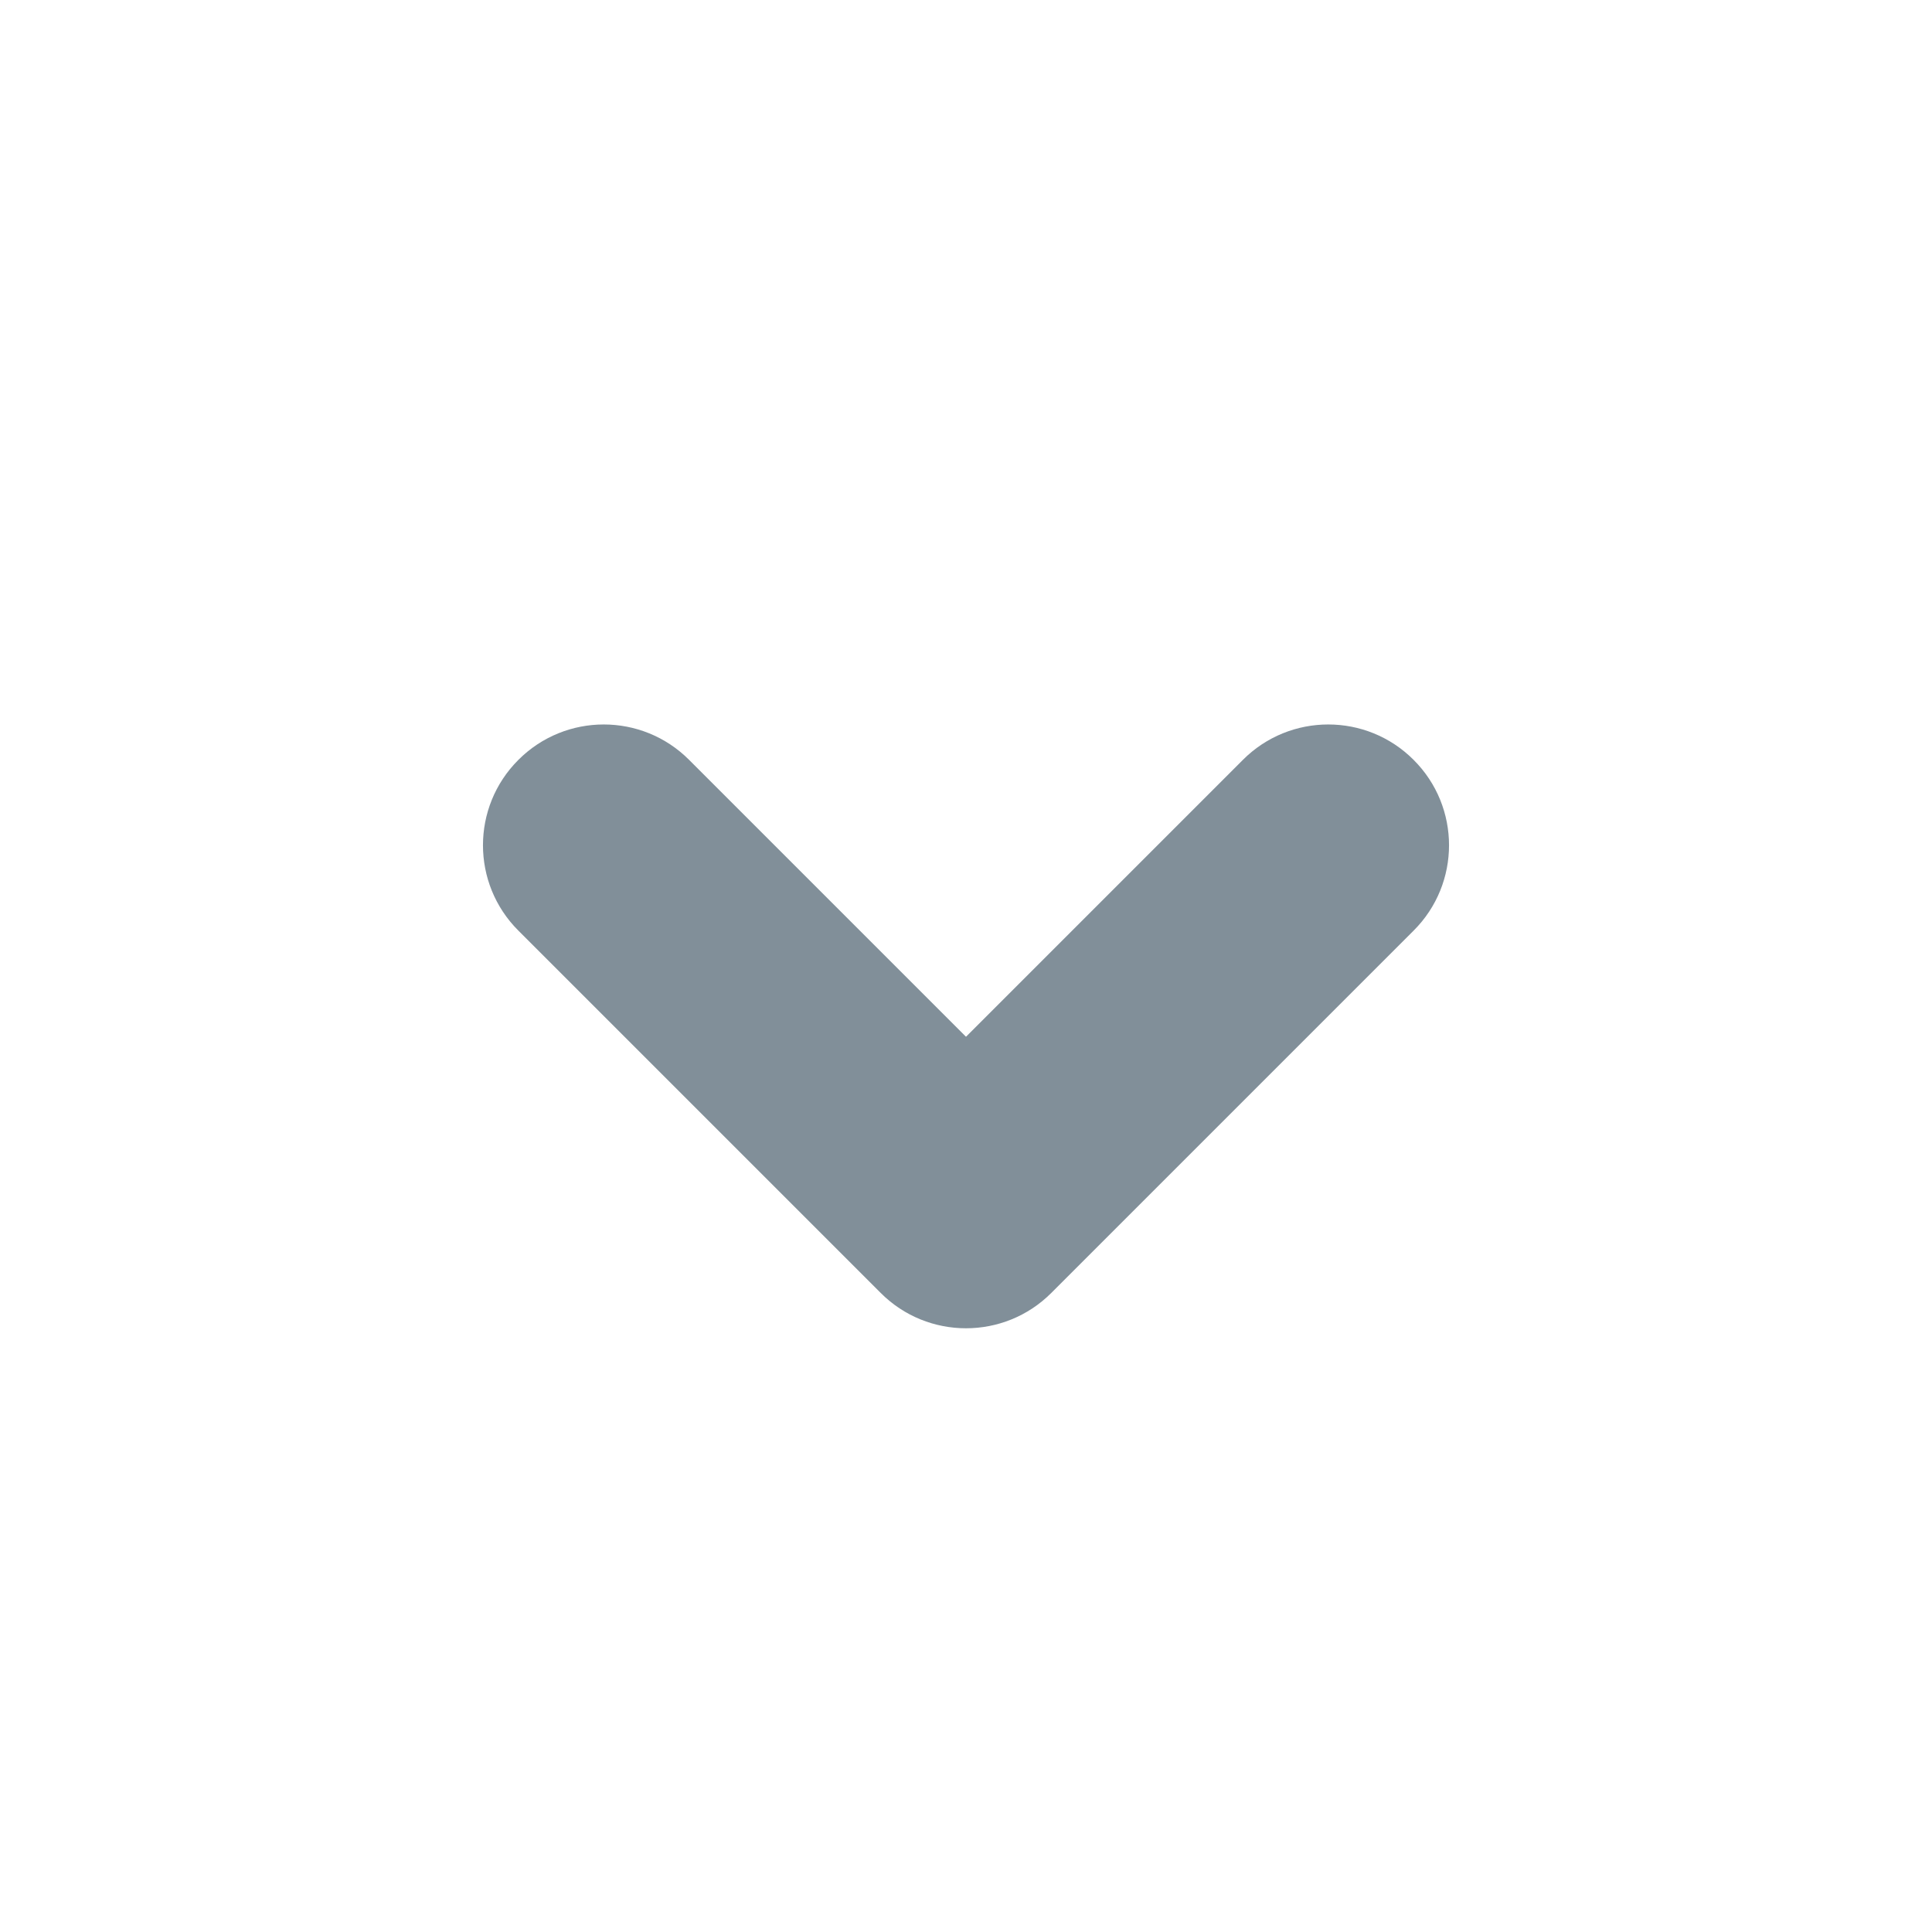
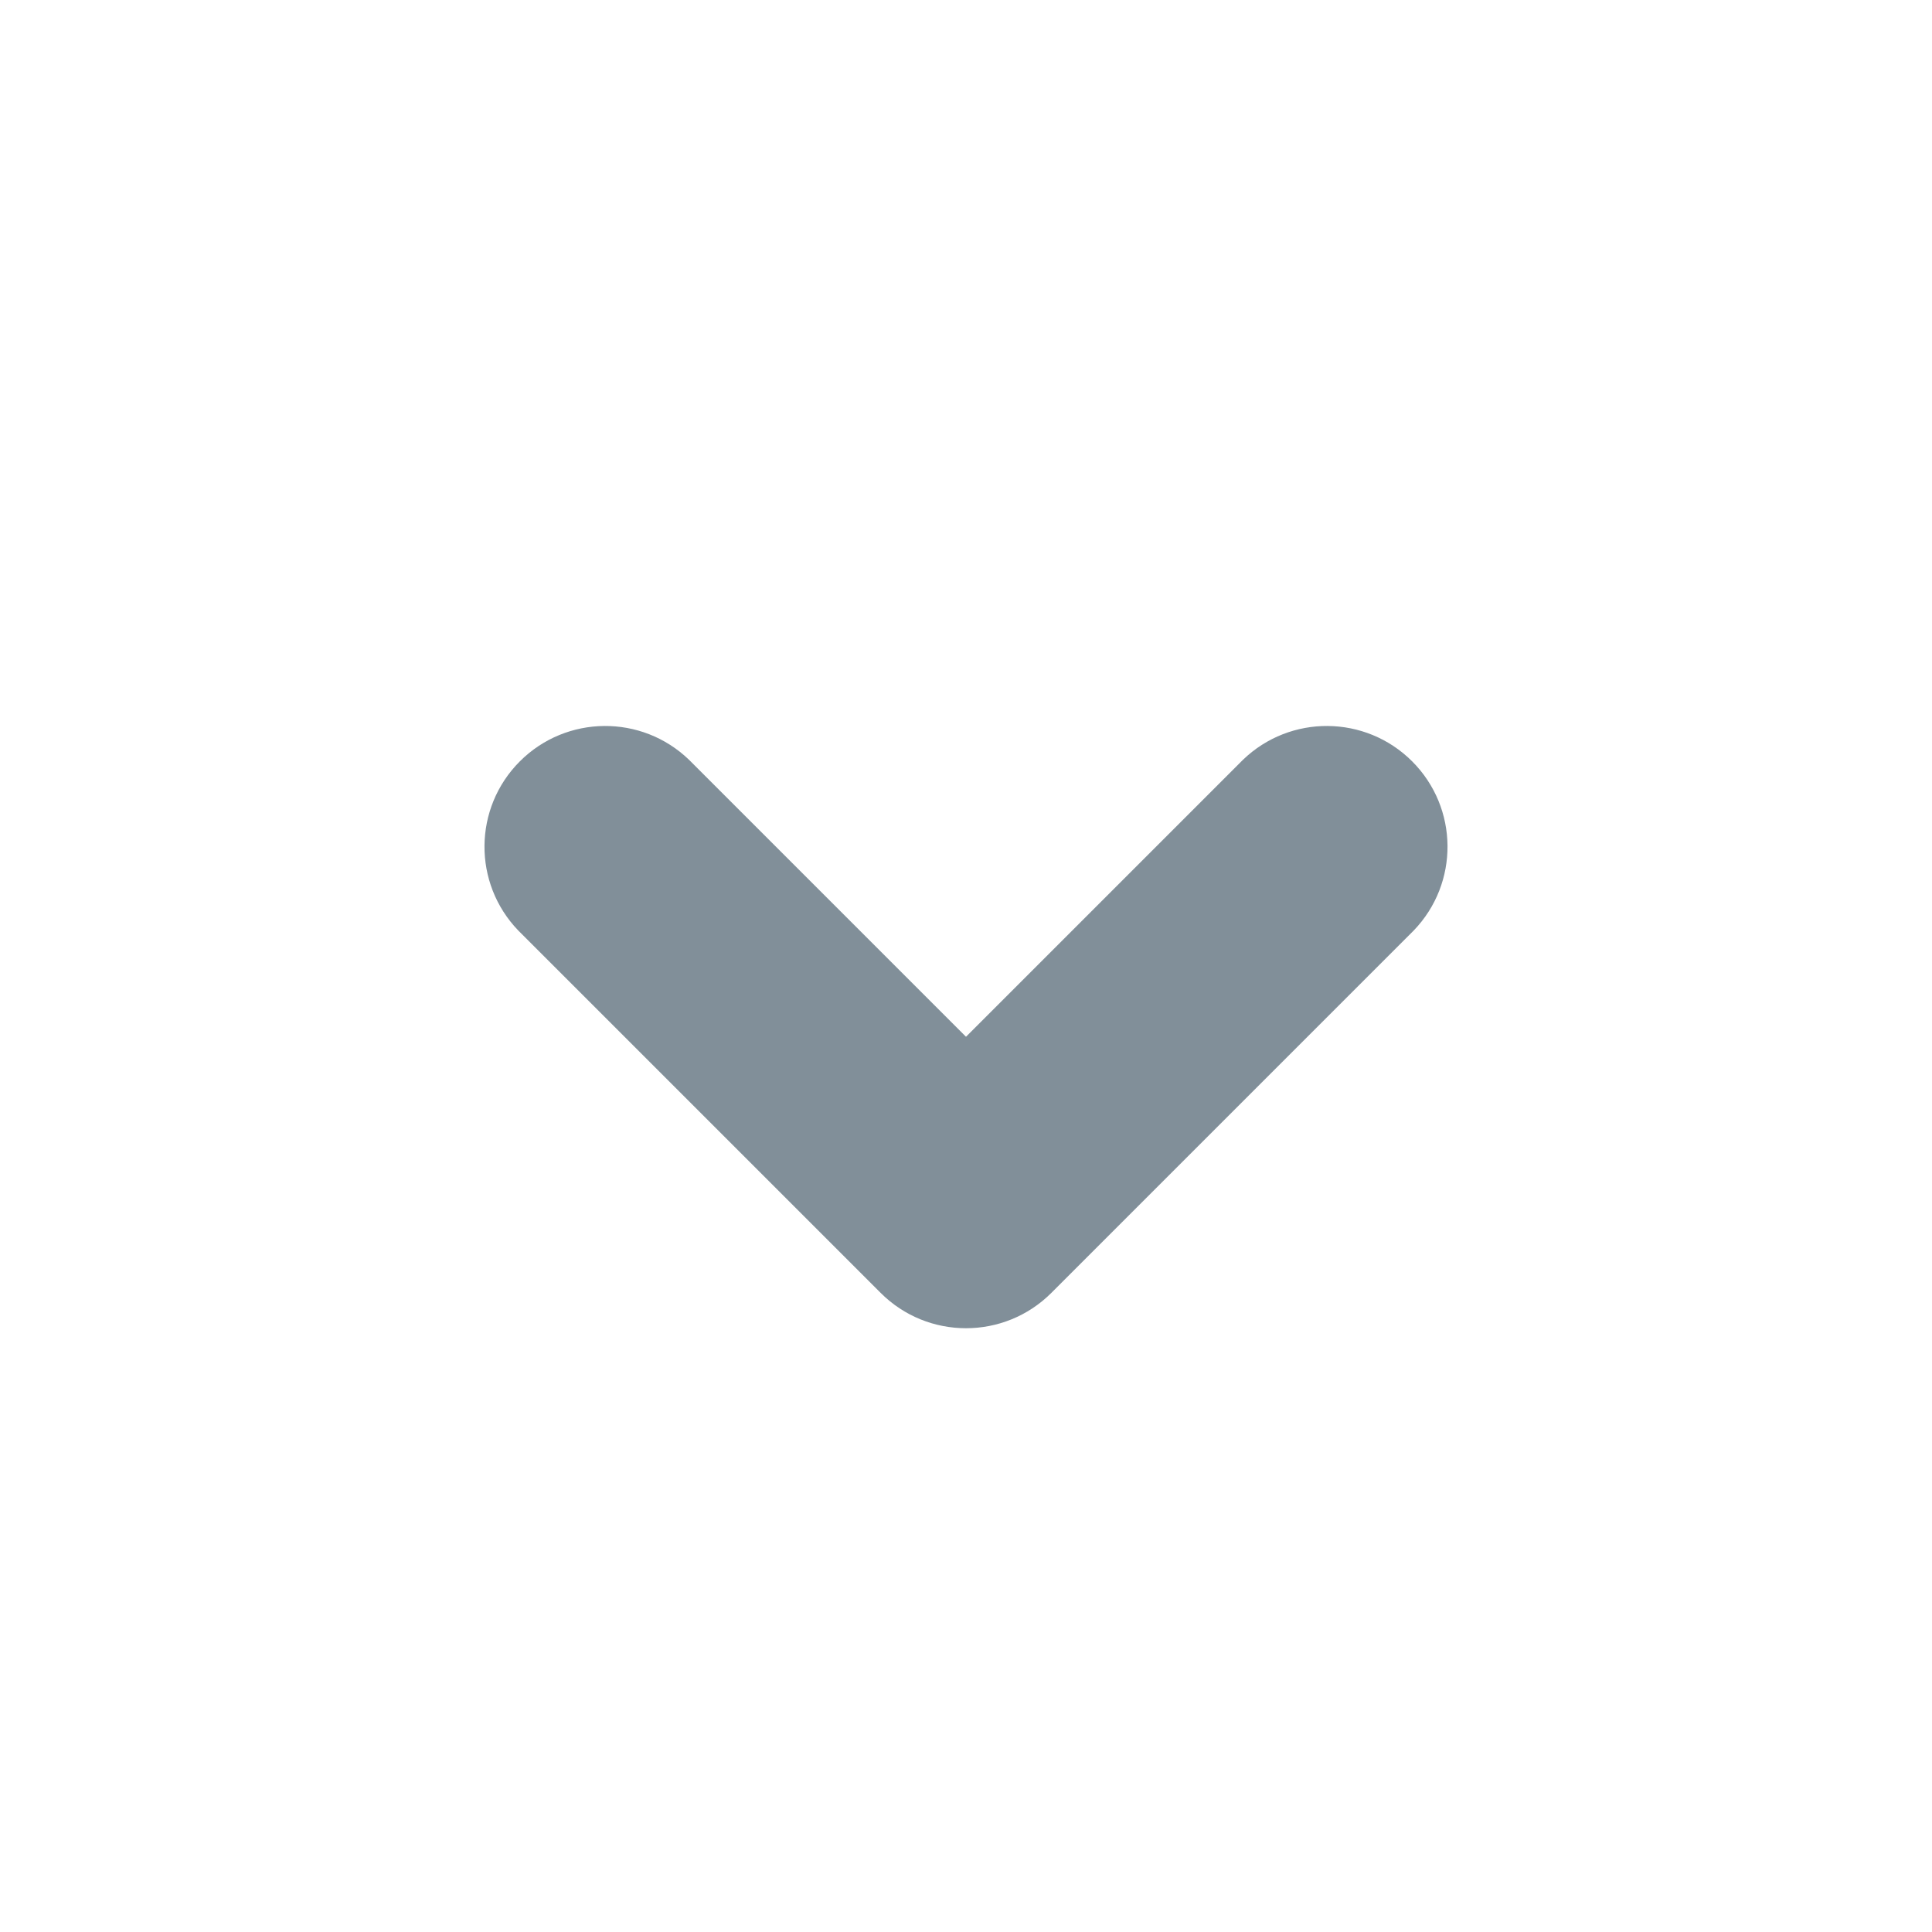
- <svg xmlns="http://www.w3.org/2000/svg" width="16px" height="16px" viewBox="0 0 16 16" version="1.1">
-   <g id="Icons/16px/Chevrons/Chevron-Down" stroke="none" stroke-width="1" fill="none" fill-rule="evenodd">
-     <path d="M8,8.586 L10.293,6.293 C10.683,5.902 11.317,5.902 11.707,6.293 C12.098,6.683 12.098,7.317 11.707,7.707 L8.707,10.707 C8.317,11.098 7.683,11.098 7.293,10.707 L4.293,7.707 C3.902,7.317 3.902,6.683 4.293,6.293 C4.683,5.902 5.317,5.902 5.707,6.293 L8,8.586 Z" id="i-16-chevron-down" fill="#818F99" />
-   </g>
+ <svg xmlns="http://www.w3.org/2000/svg" width="16" height="16">
+   <path d="M8 8.586l2.293-2.293a1 1 0 0 1 1.414 1.414l-3 3a1 1 0 0 1-1.414 0l-3-3a1 1 0 0 1 1.414-1.414L8 8.586z" fill="#818F99" fill-rule="evenodd" />
</svg>
